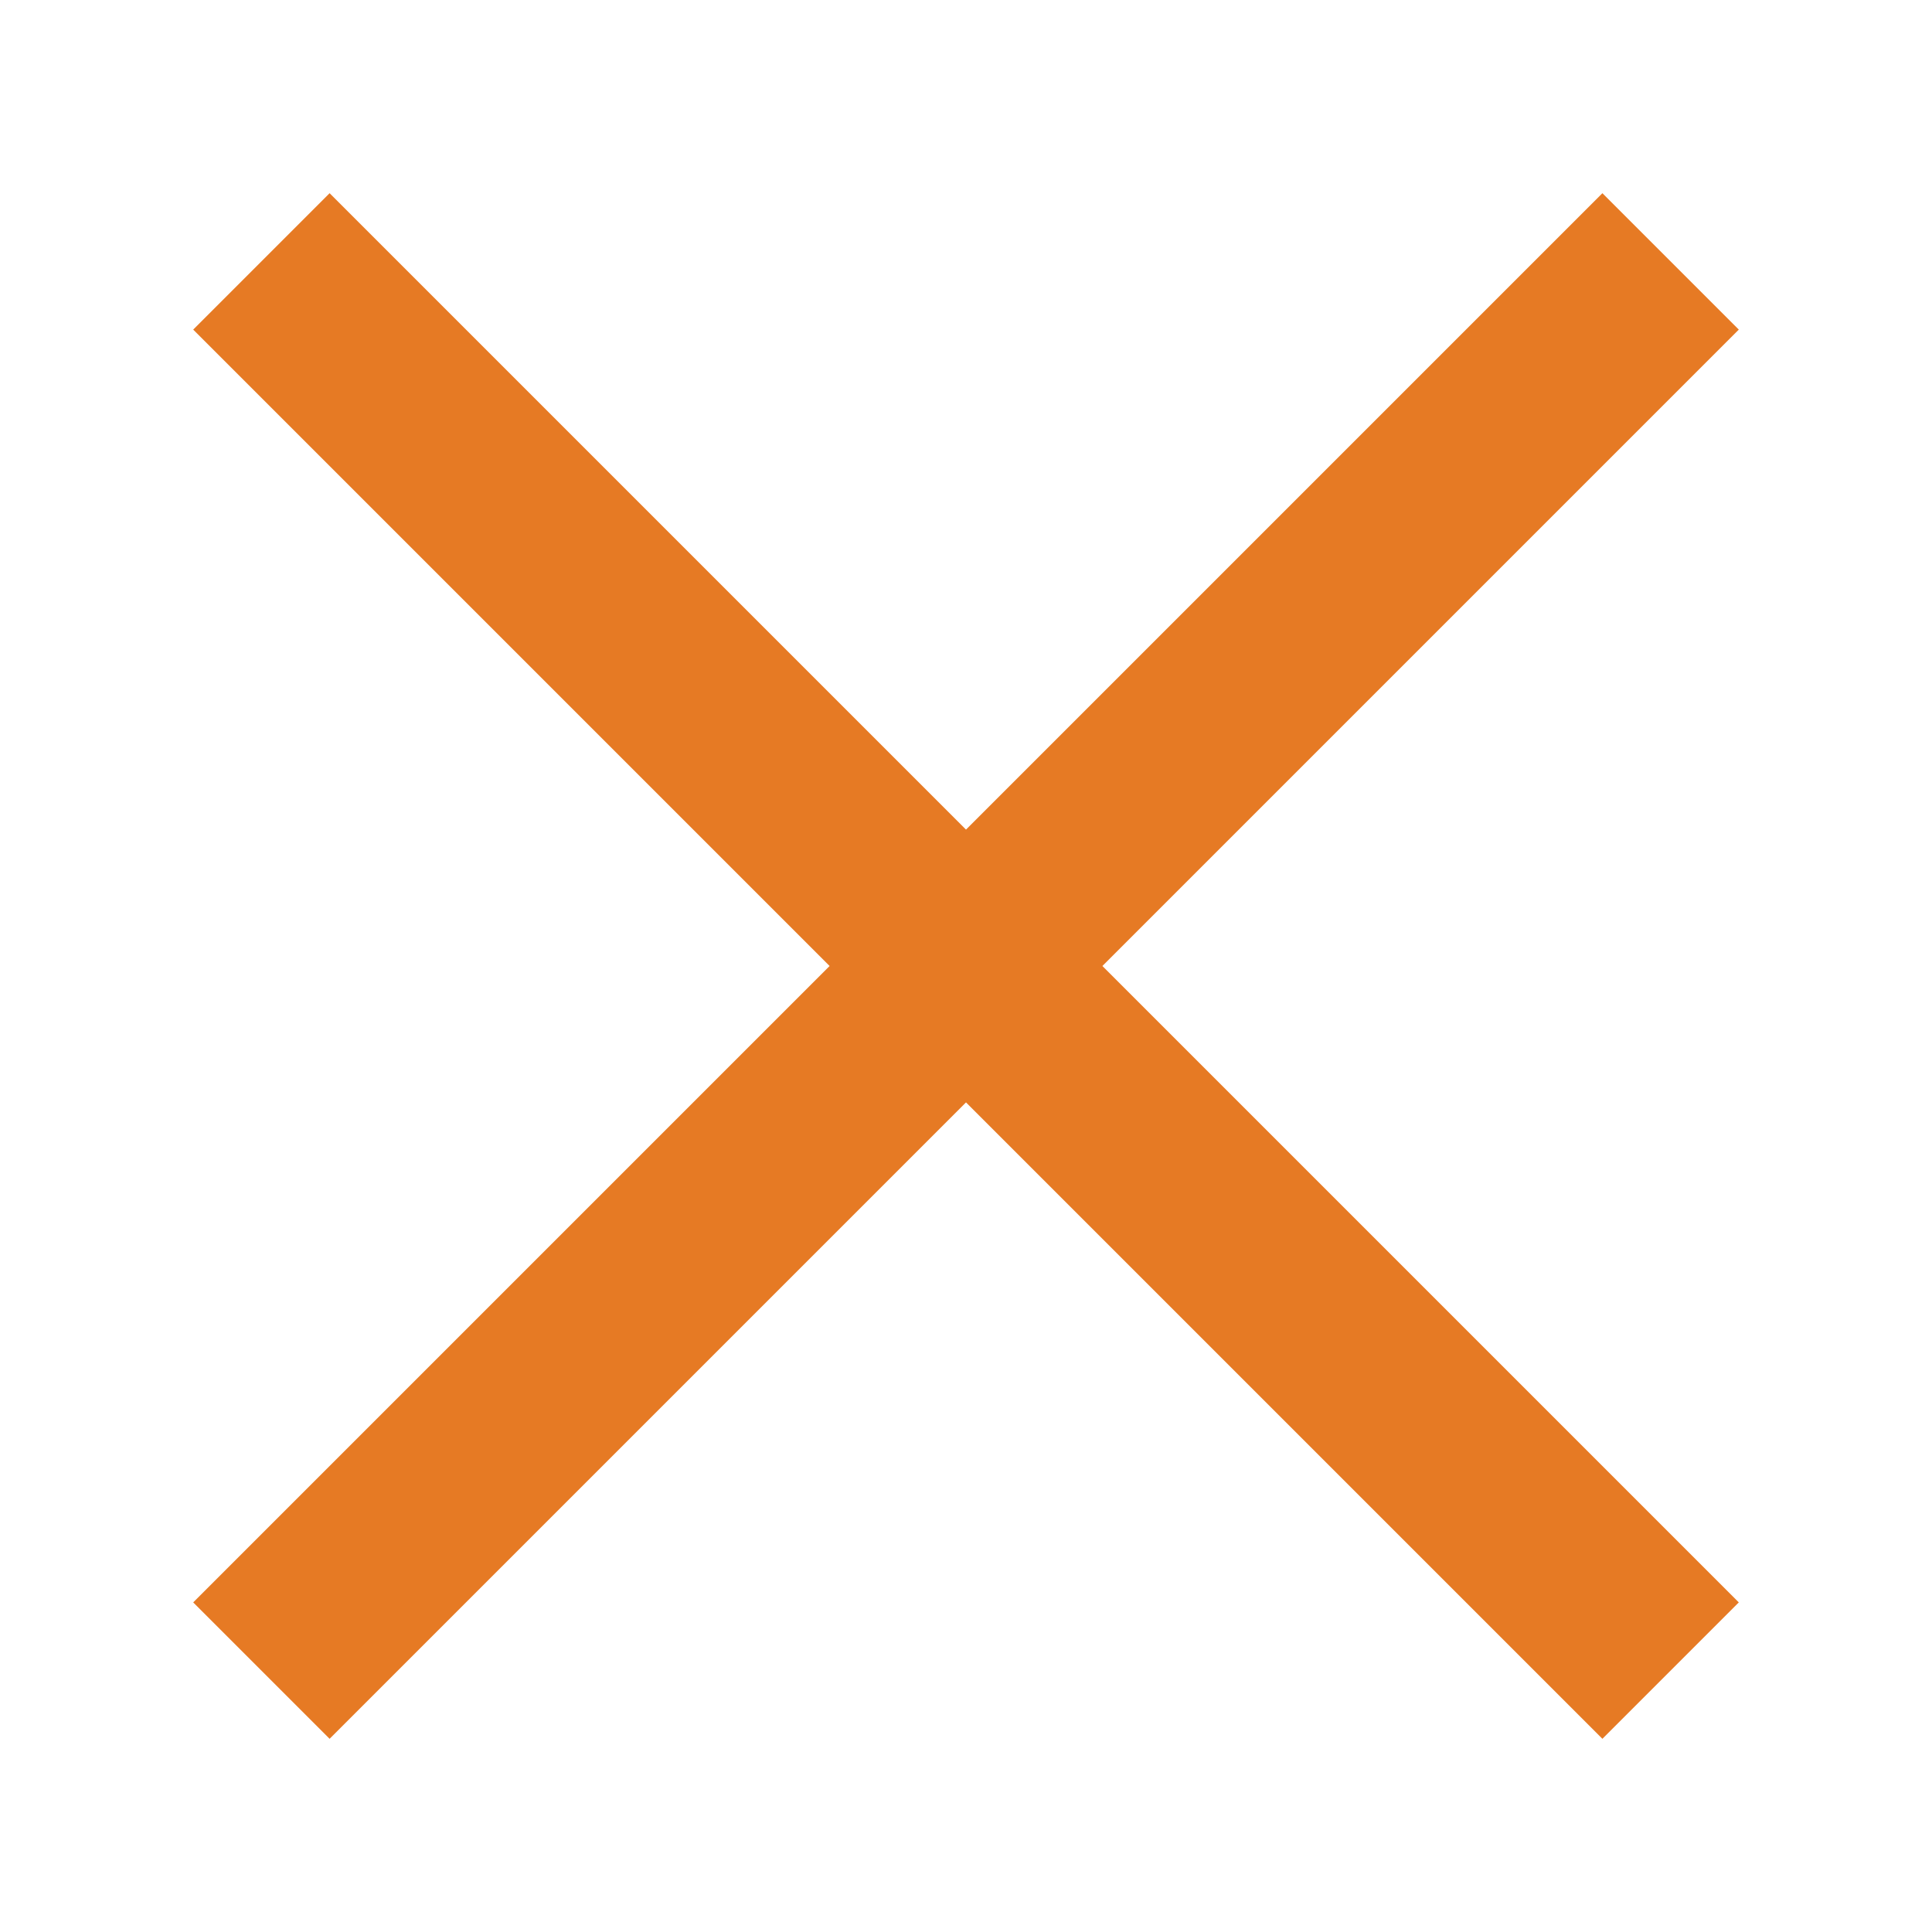
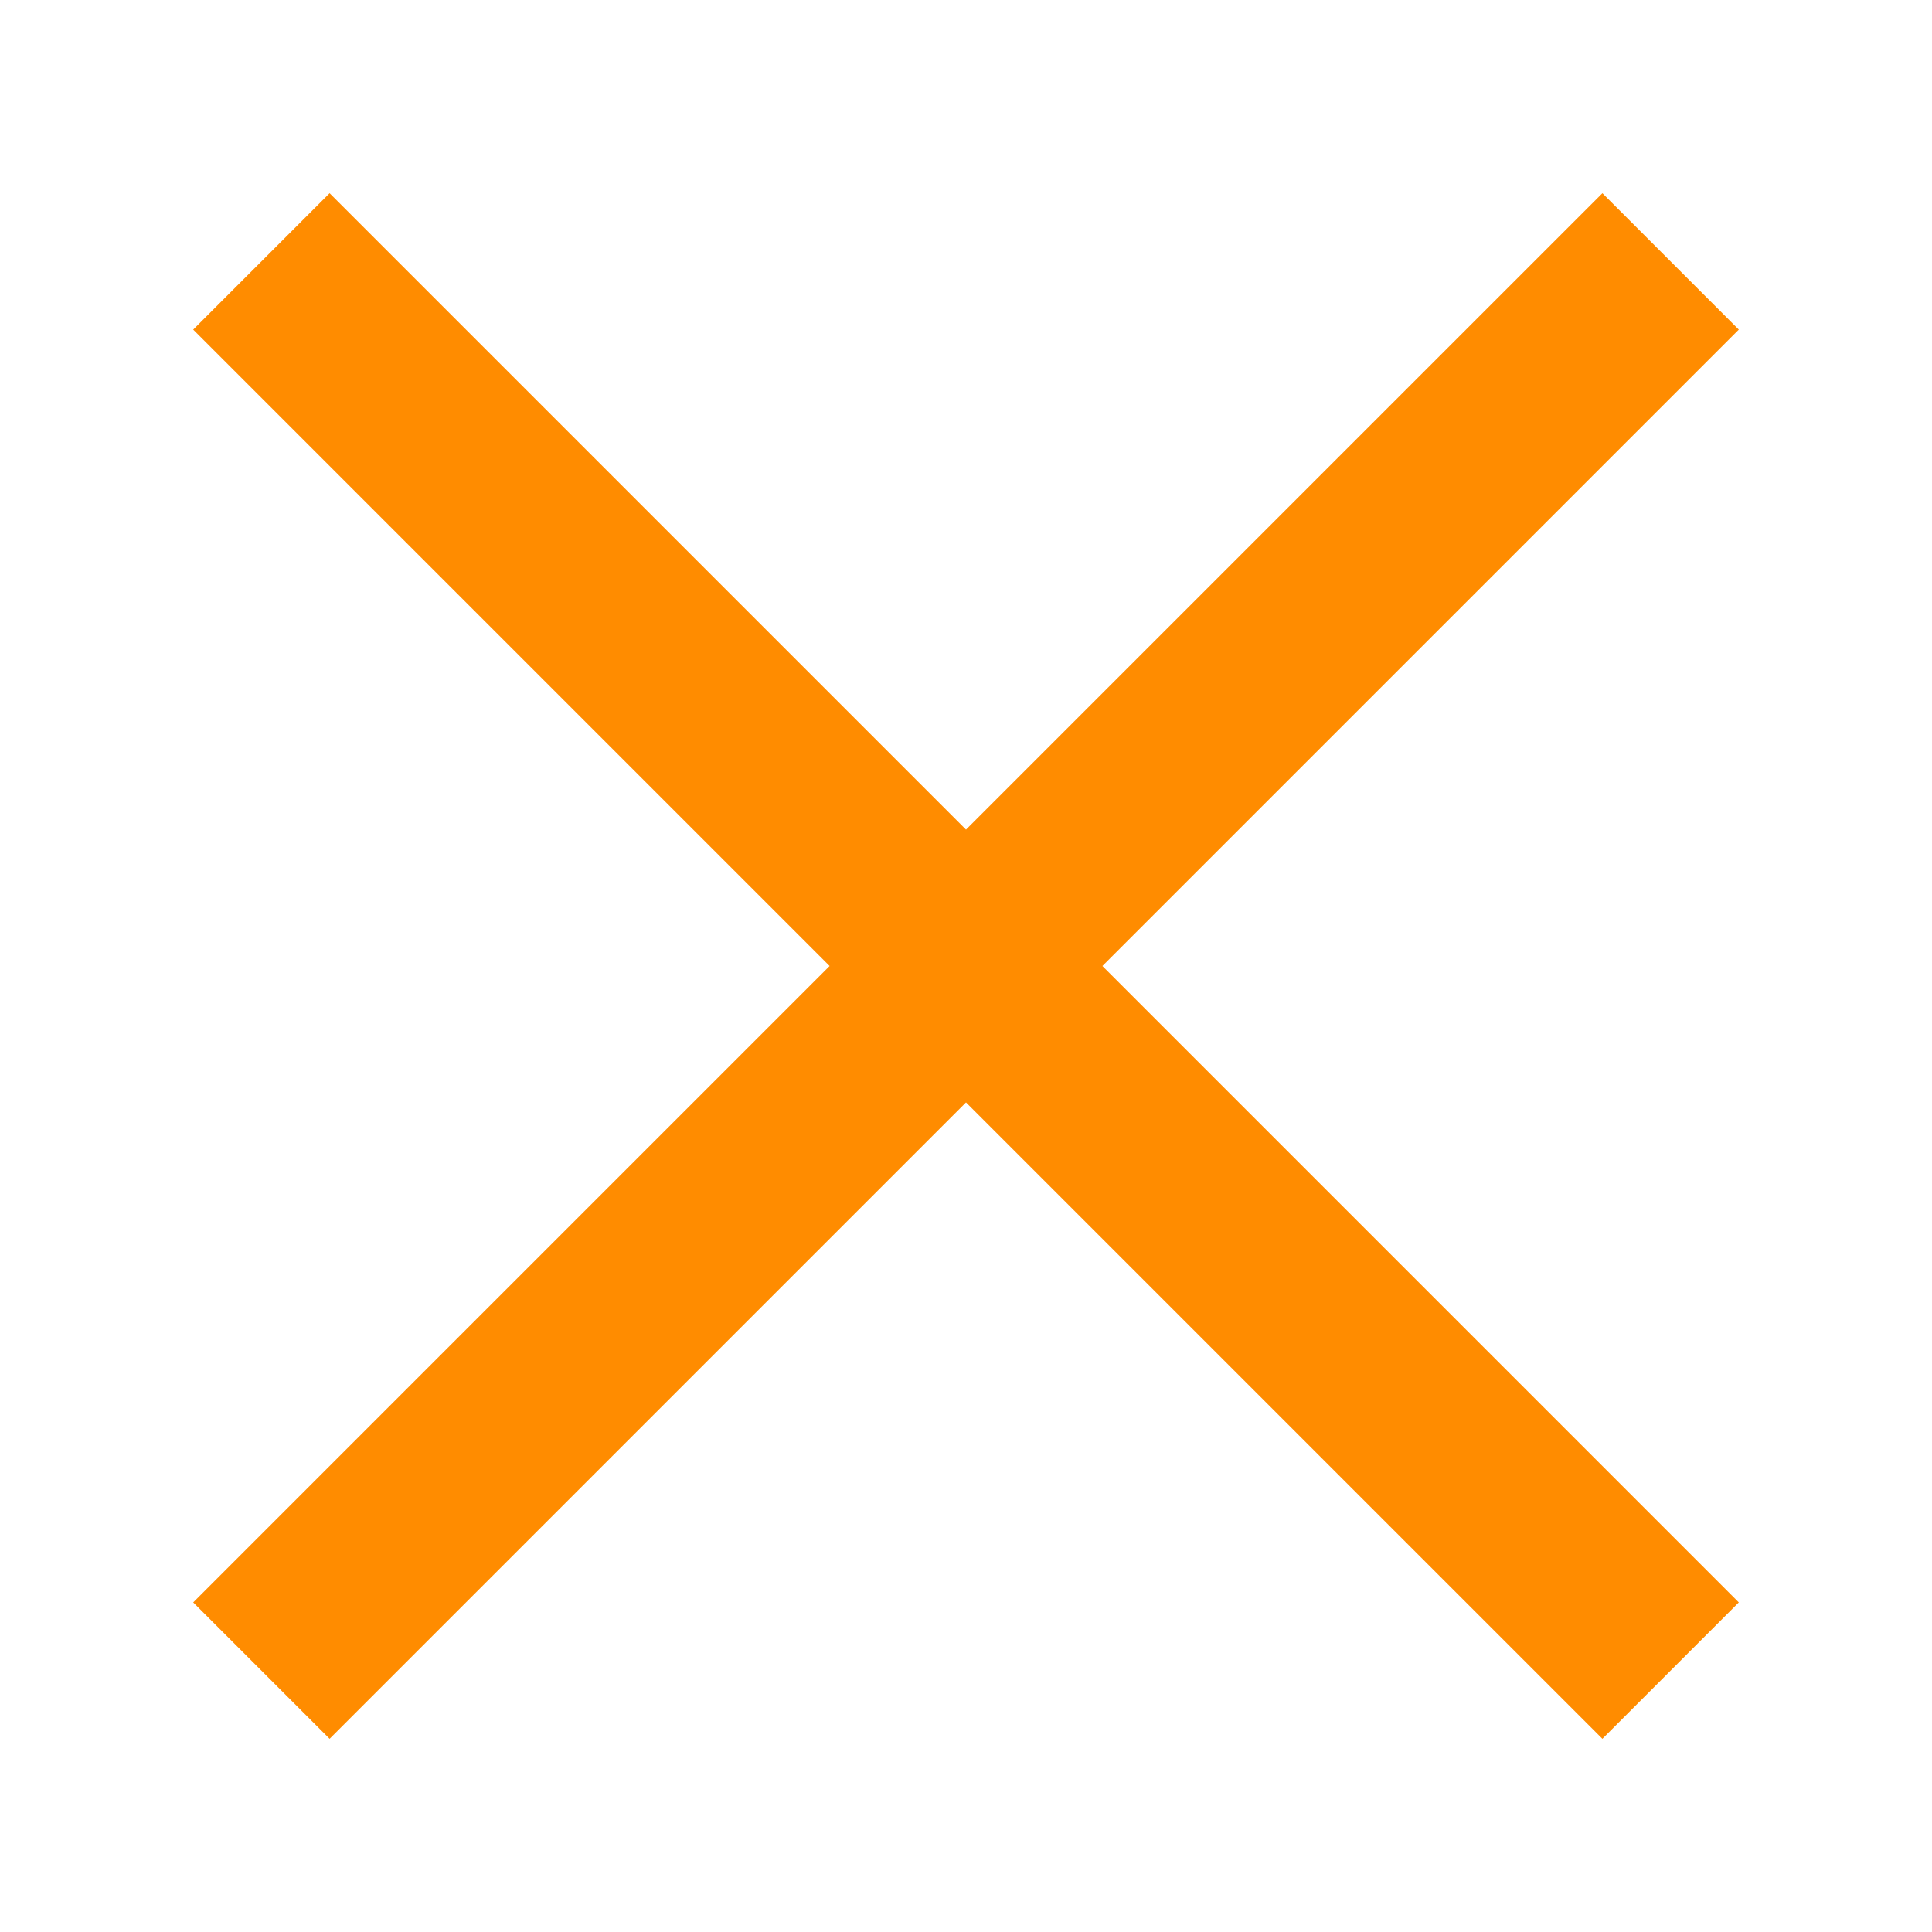
<svg xmlns="http://www.w3.org/2000/svg" width="30" height="30" shape-rendering="geometricPrecision" text-rendering="geometricPrecision" image-rendering="optimizeQuality" fill-rule="evenodd" clip-rule="evenodd">
-   <path fill="#e67a24" d="M3 5.118L5.118 3 15 12.882 24.882 3 27 5.118 17.118 15 27 24.882 24.882 27 15 17.118 5.118 27 3 24.882 12.882 15z" />
+   <path fill="#ff8c00" d="M3 5.118L5.118 3 15 12.882 24.882 3 27 5.118 17.118 15 27 24.882 24.882 27 15 17.118 5.118 27 3 24.882 12.882 15z" />
</svg>
